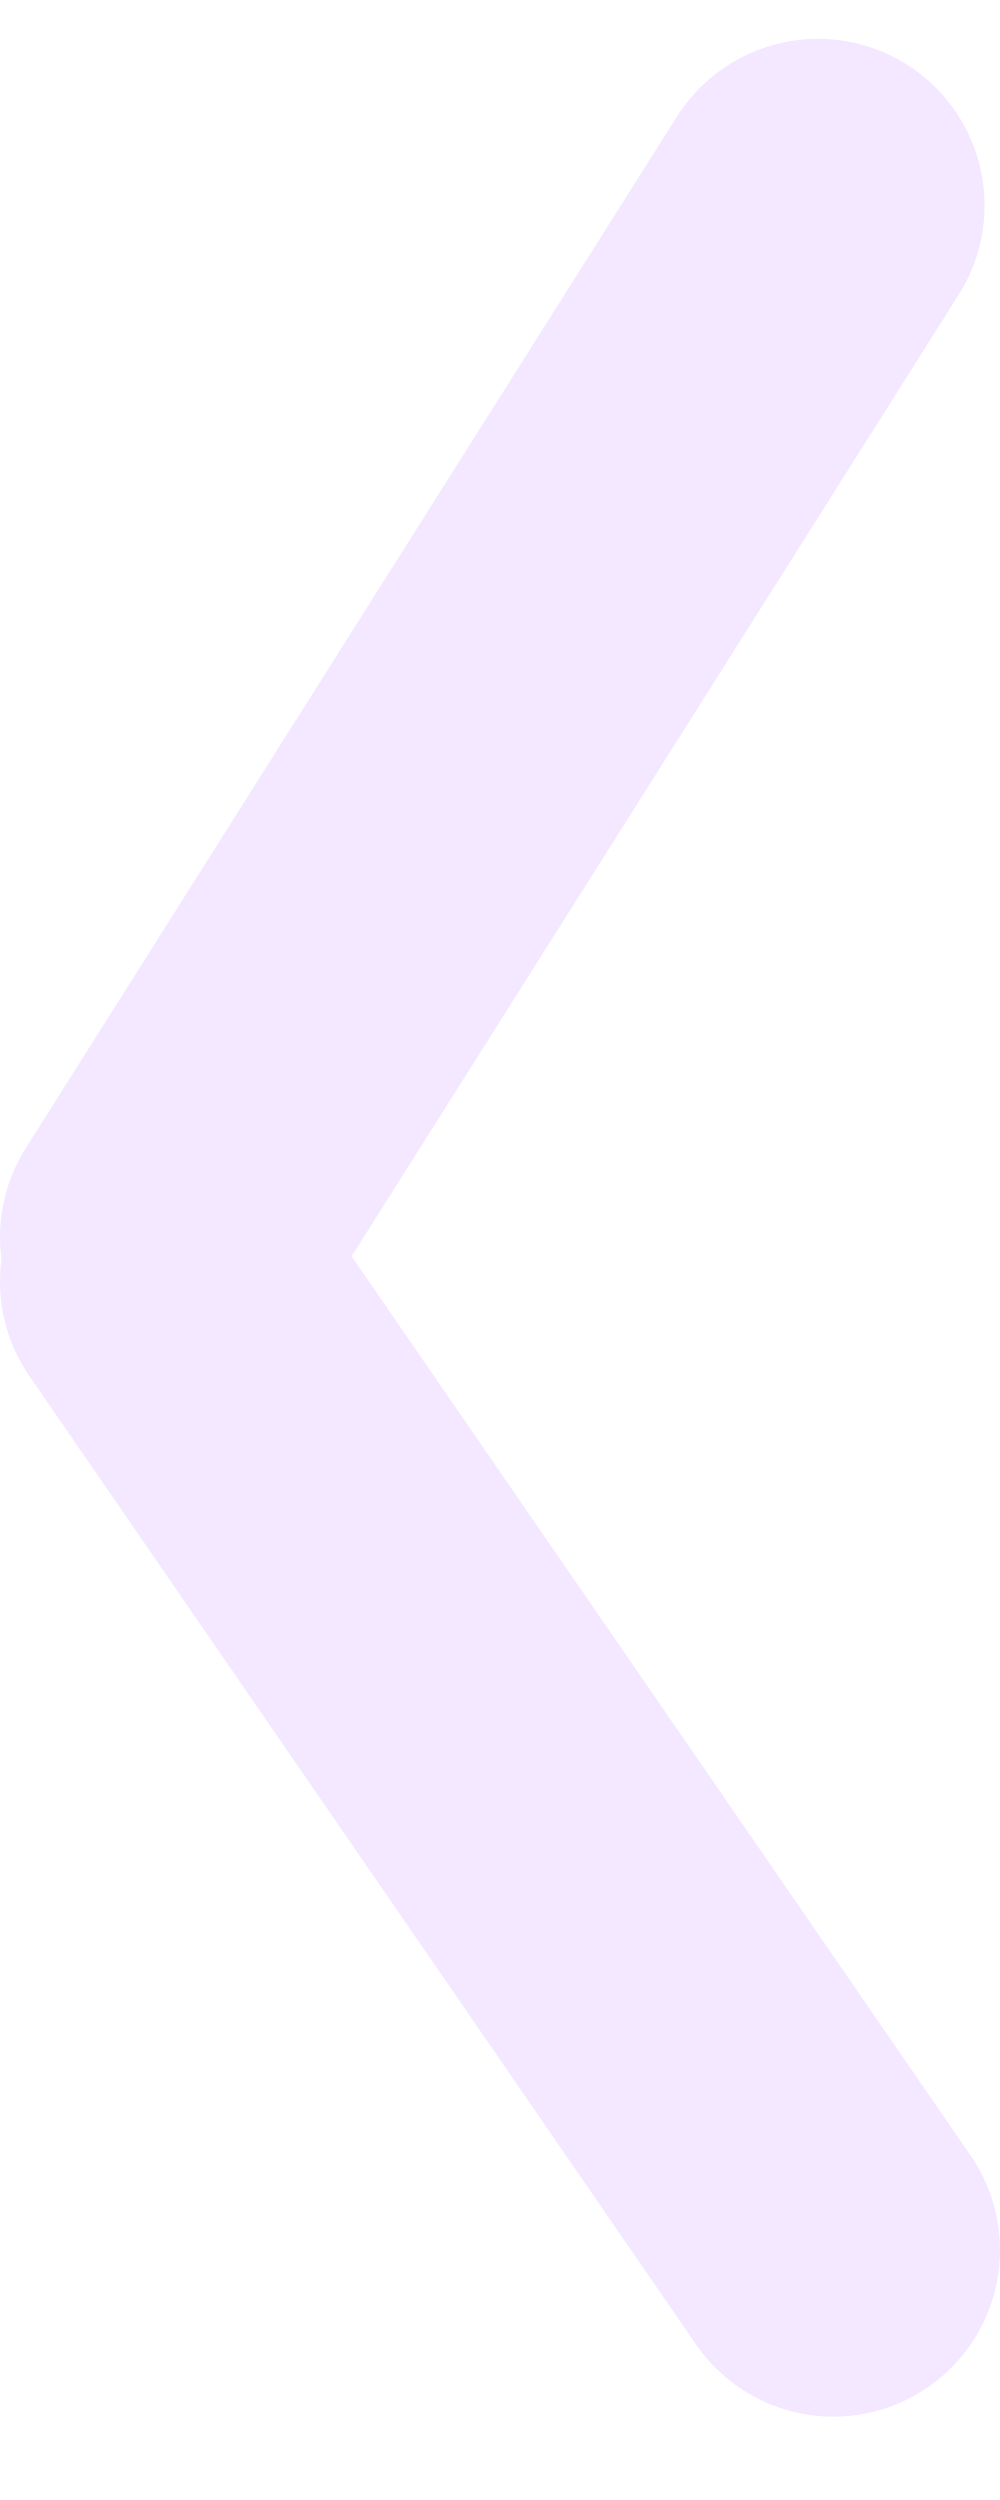
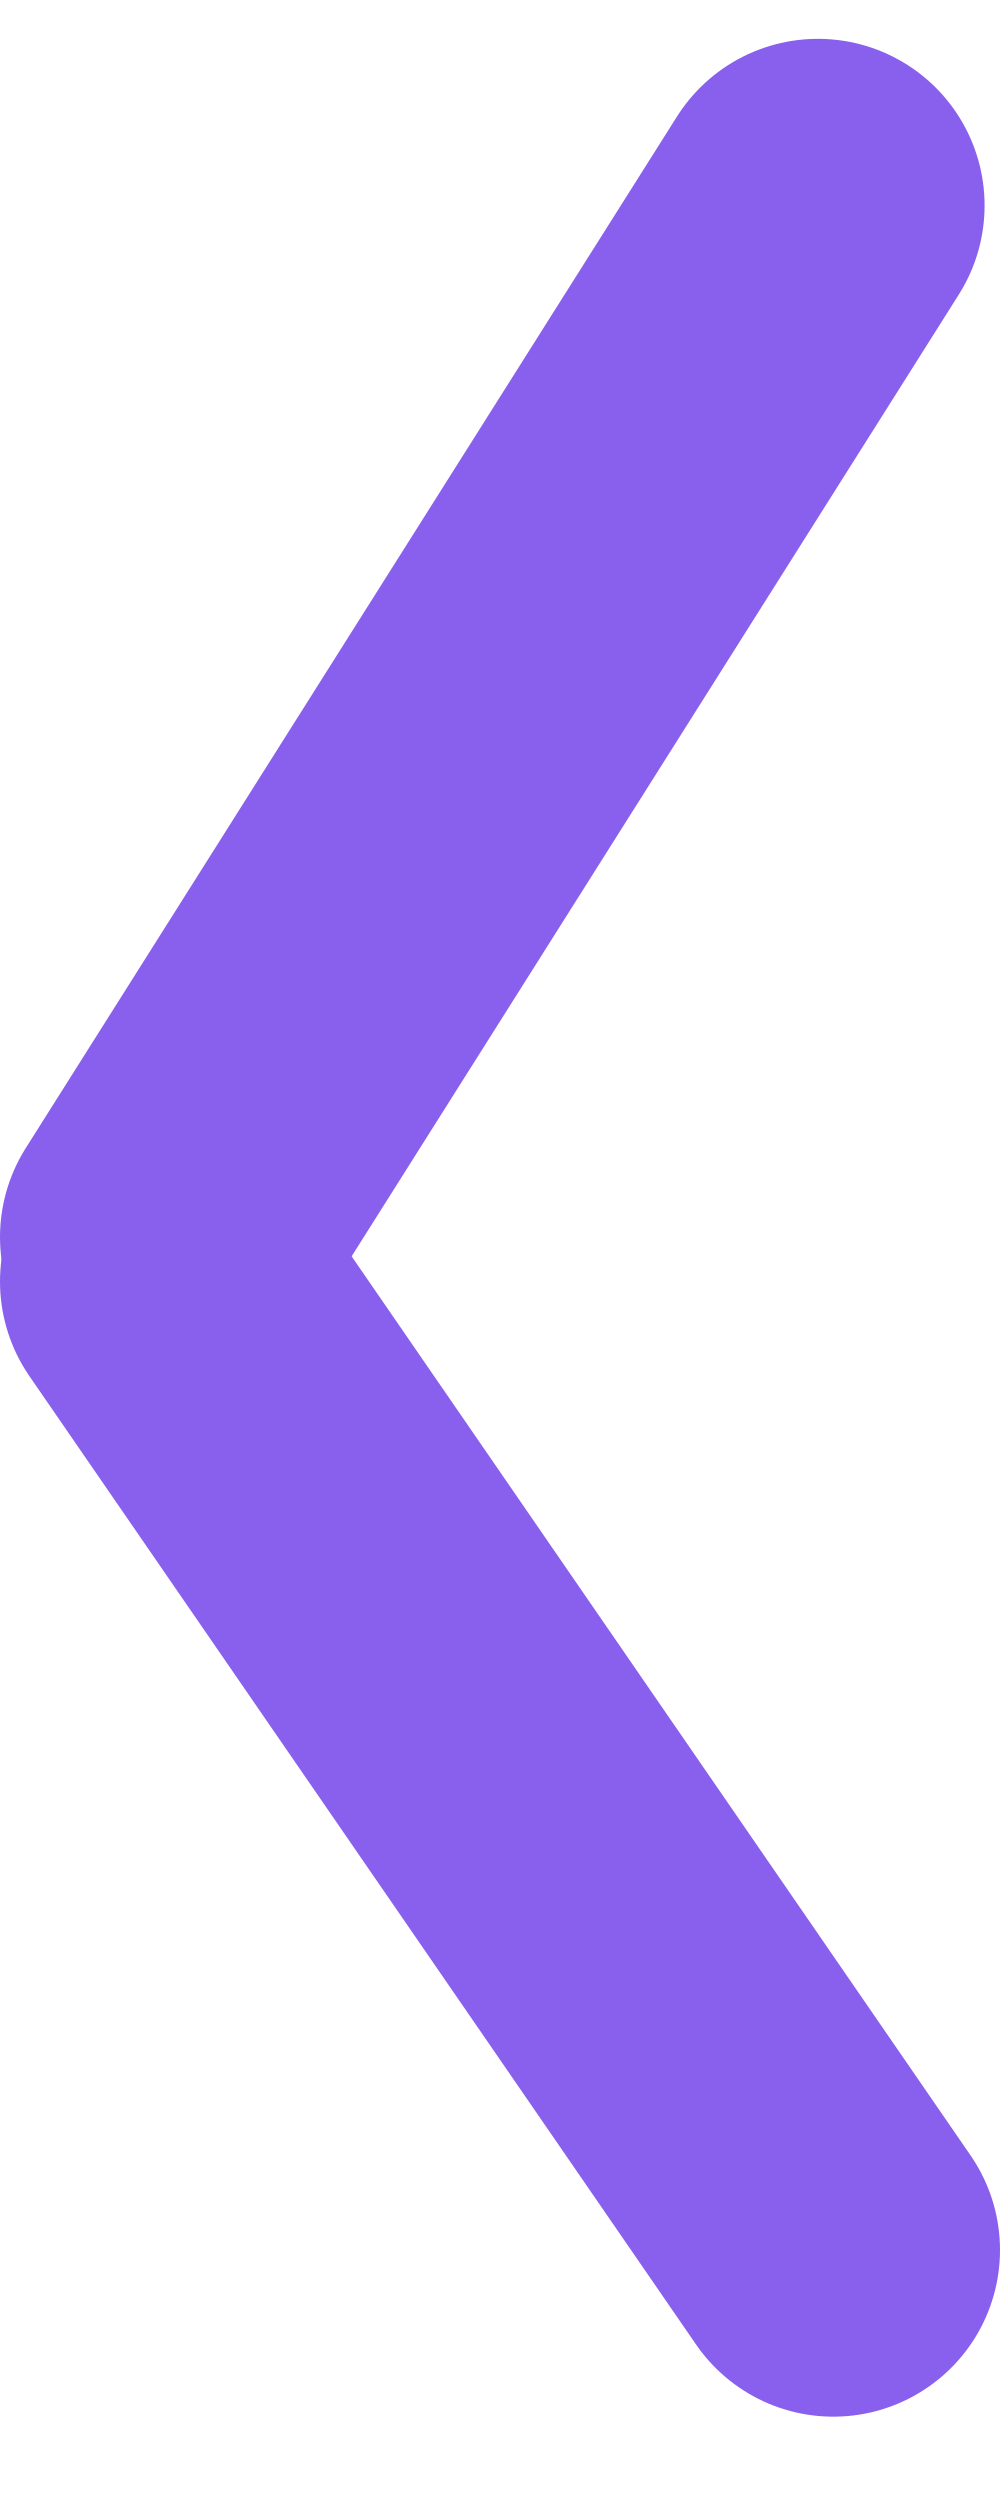
<svg xmlns="http://www.w3.org/2000/svg" width="12" height="30" viewBox="0 0 12 30" fill="none">
-   <path d="M2 14.845L9.815 2.466" stroke="#F3E8FF" stroke-width="4" stroke-linecap="round" />
-   <path d="M2 15.379L10 27" stroke="#F3E8FF" stroke-width="4" stroke-linecap="round" />
+   <path d="M2 14.845L9.815 2.466" stroke="#895FED" stroke-width="4" stroke-linecap="round" />
+   <path d="M2 15.379L10 27" stroke="#895FED" stroke-width="4" stroke-linecap="round" />
</svg>
